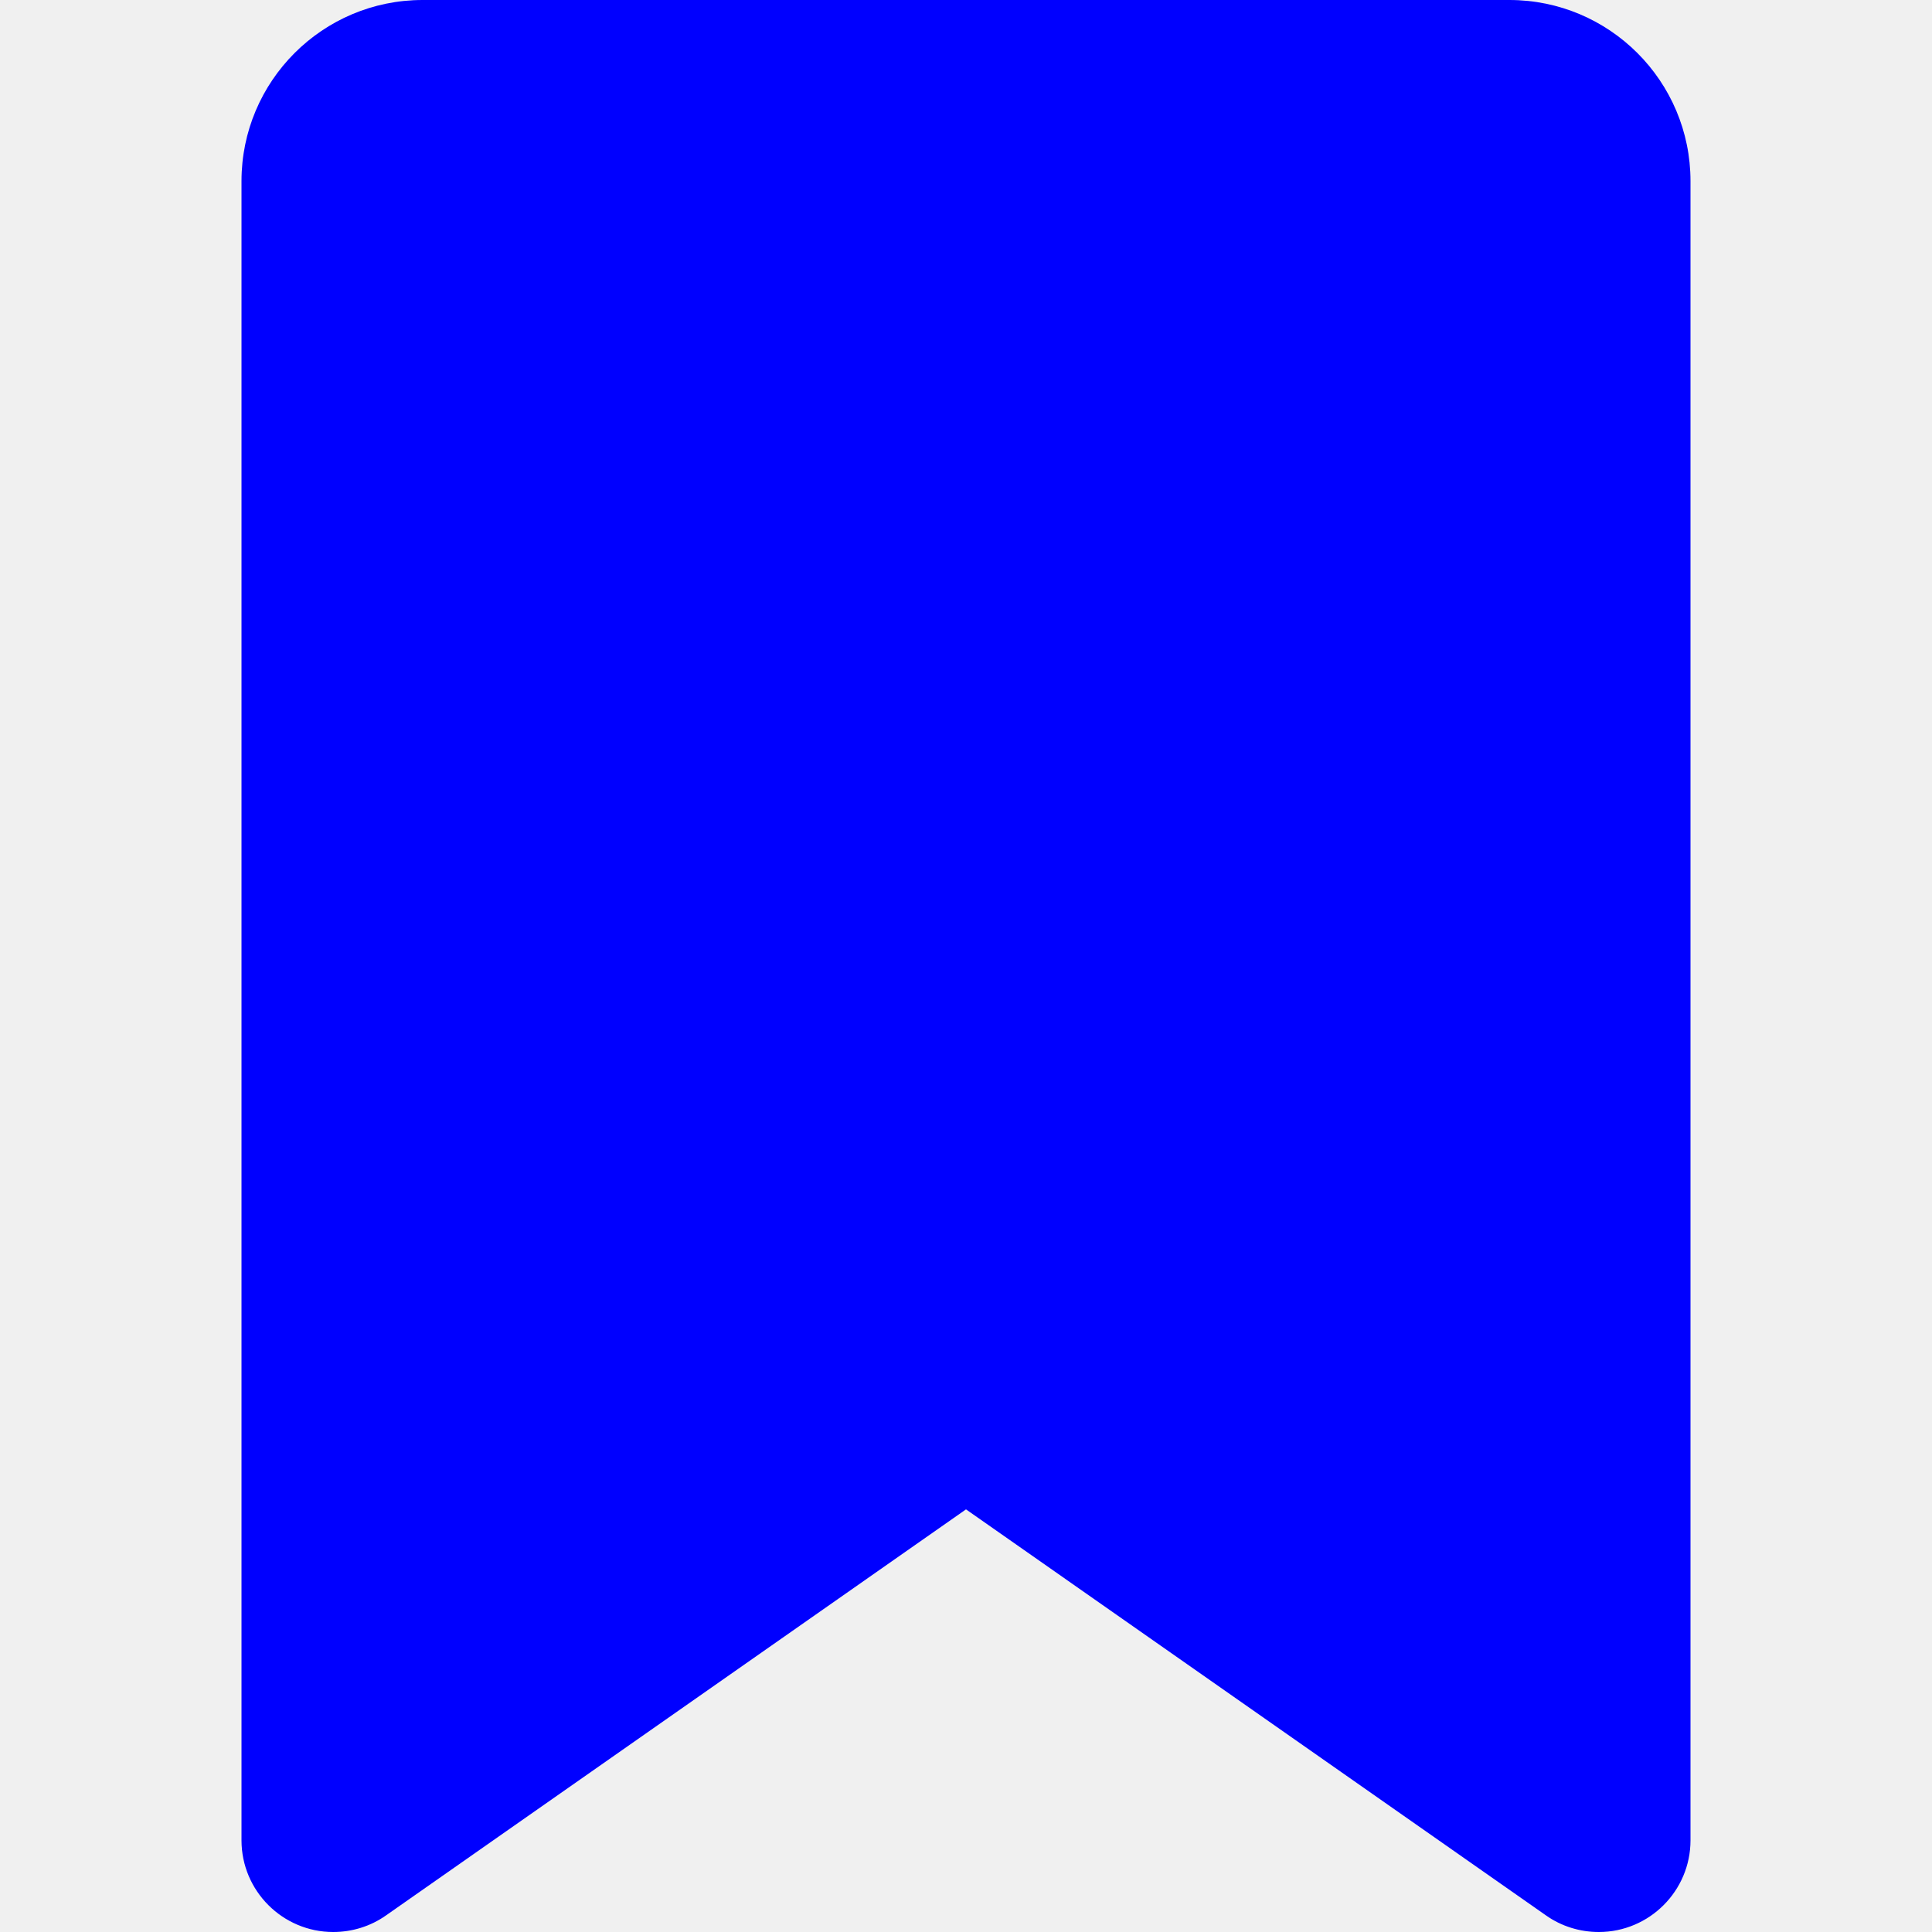
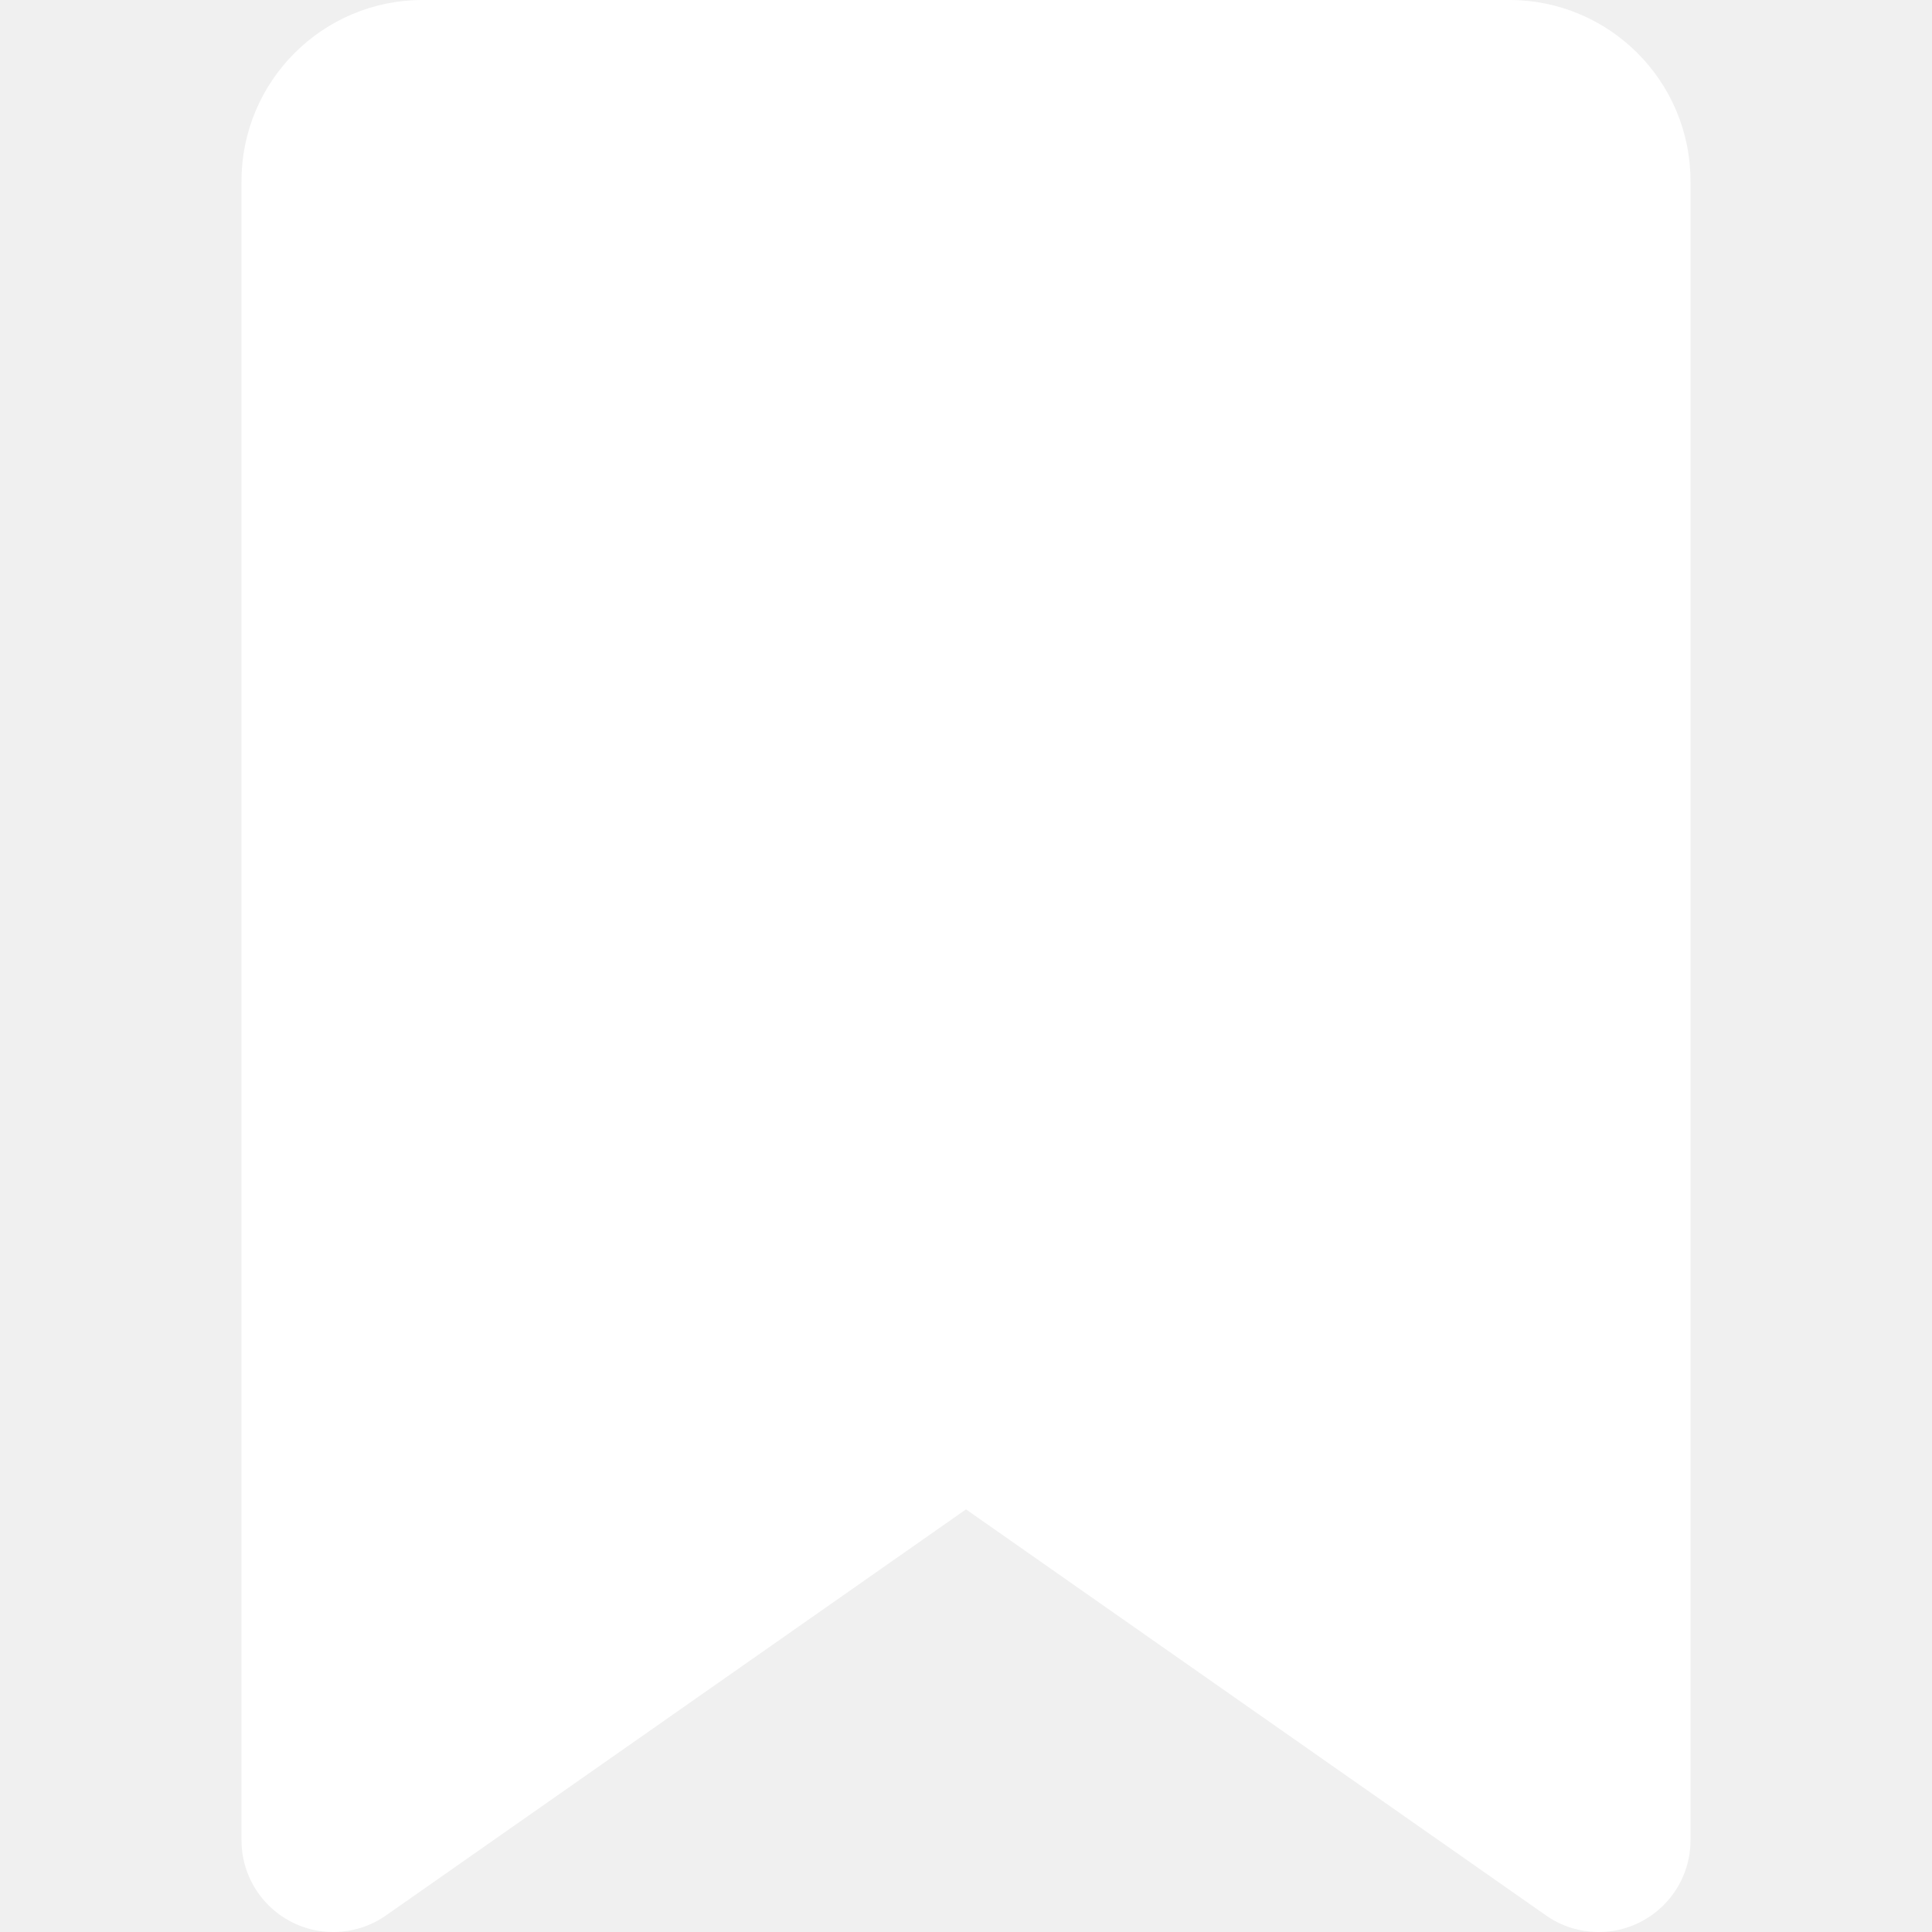
<svg xmlns="http://www.w3.org/2000/svg" height="24" width="24" viewBox="0 0 384 512">
-   <path d="M0 48V487.7C0 501.1 10.9 512 24.3 512c5 0 9.9-1.5 14-4.4L192 400 345.7 507.6c4.1 2.9 9 4.4 14 4.4c13.4 0 24.3-10.9 24.3-24.3V48c0-26.5-21.5-48-48-48H48C21.5 0 0 21.5 0 48z" fill="blue" />
+   <path d="M0 48V487.7C0 501.1 10.9 512 24.3 512c5 0 9.9-1.5 14-4.4L192 400 345.7 507.6c4.1 2.9 9 4.4 14 4.4c13.4 0 24.3-10.9 24.3-24.3V48c0-26.5-21.5-48-48-48H48C21.5 0 0 21.5 0 48z" fill="white" />
</svg>
